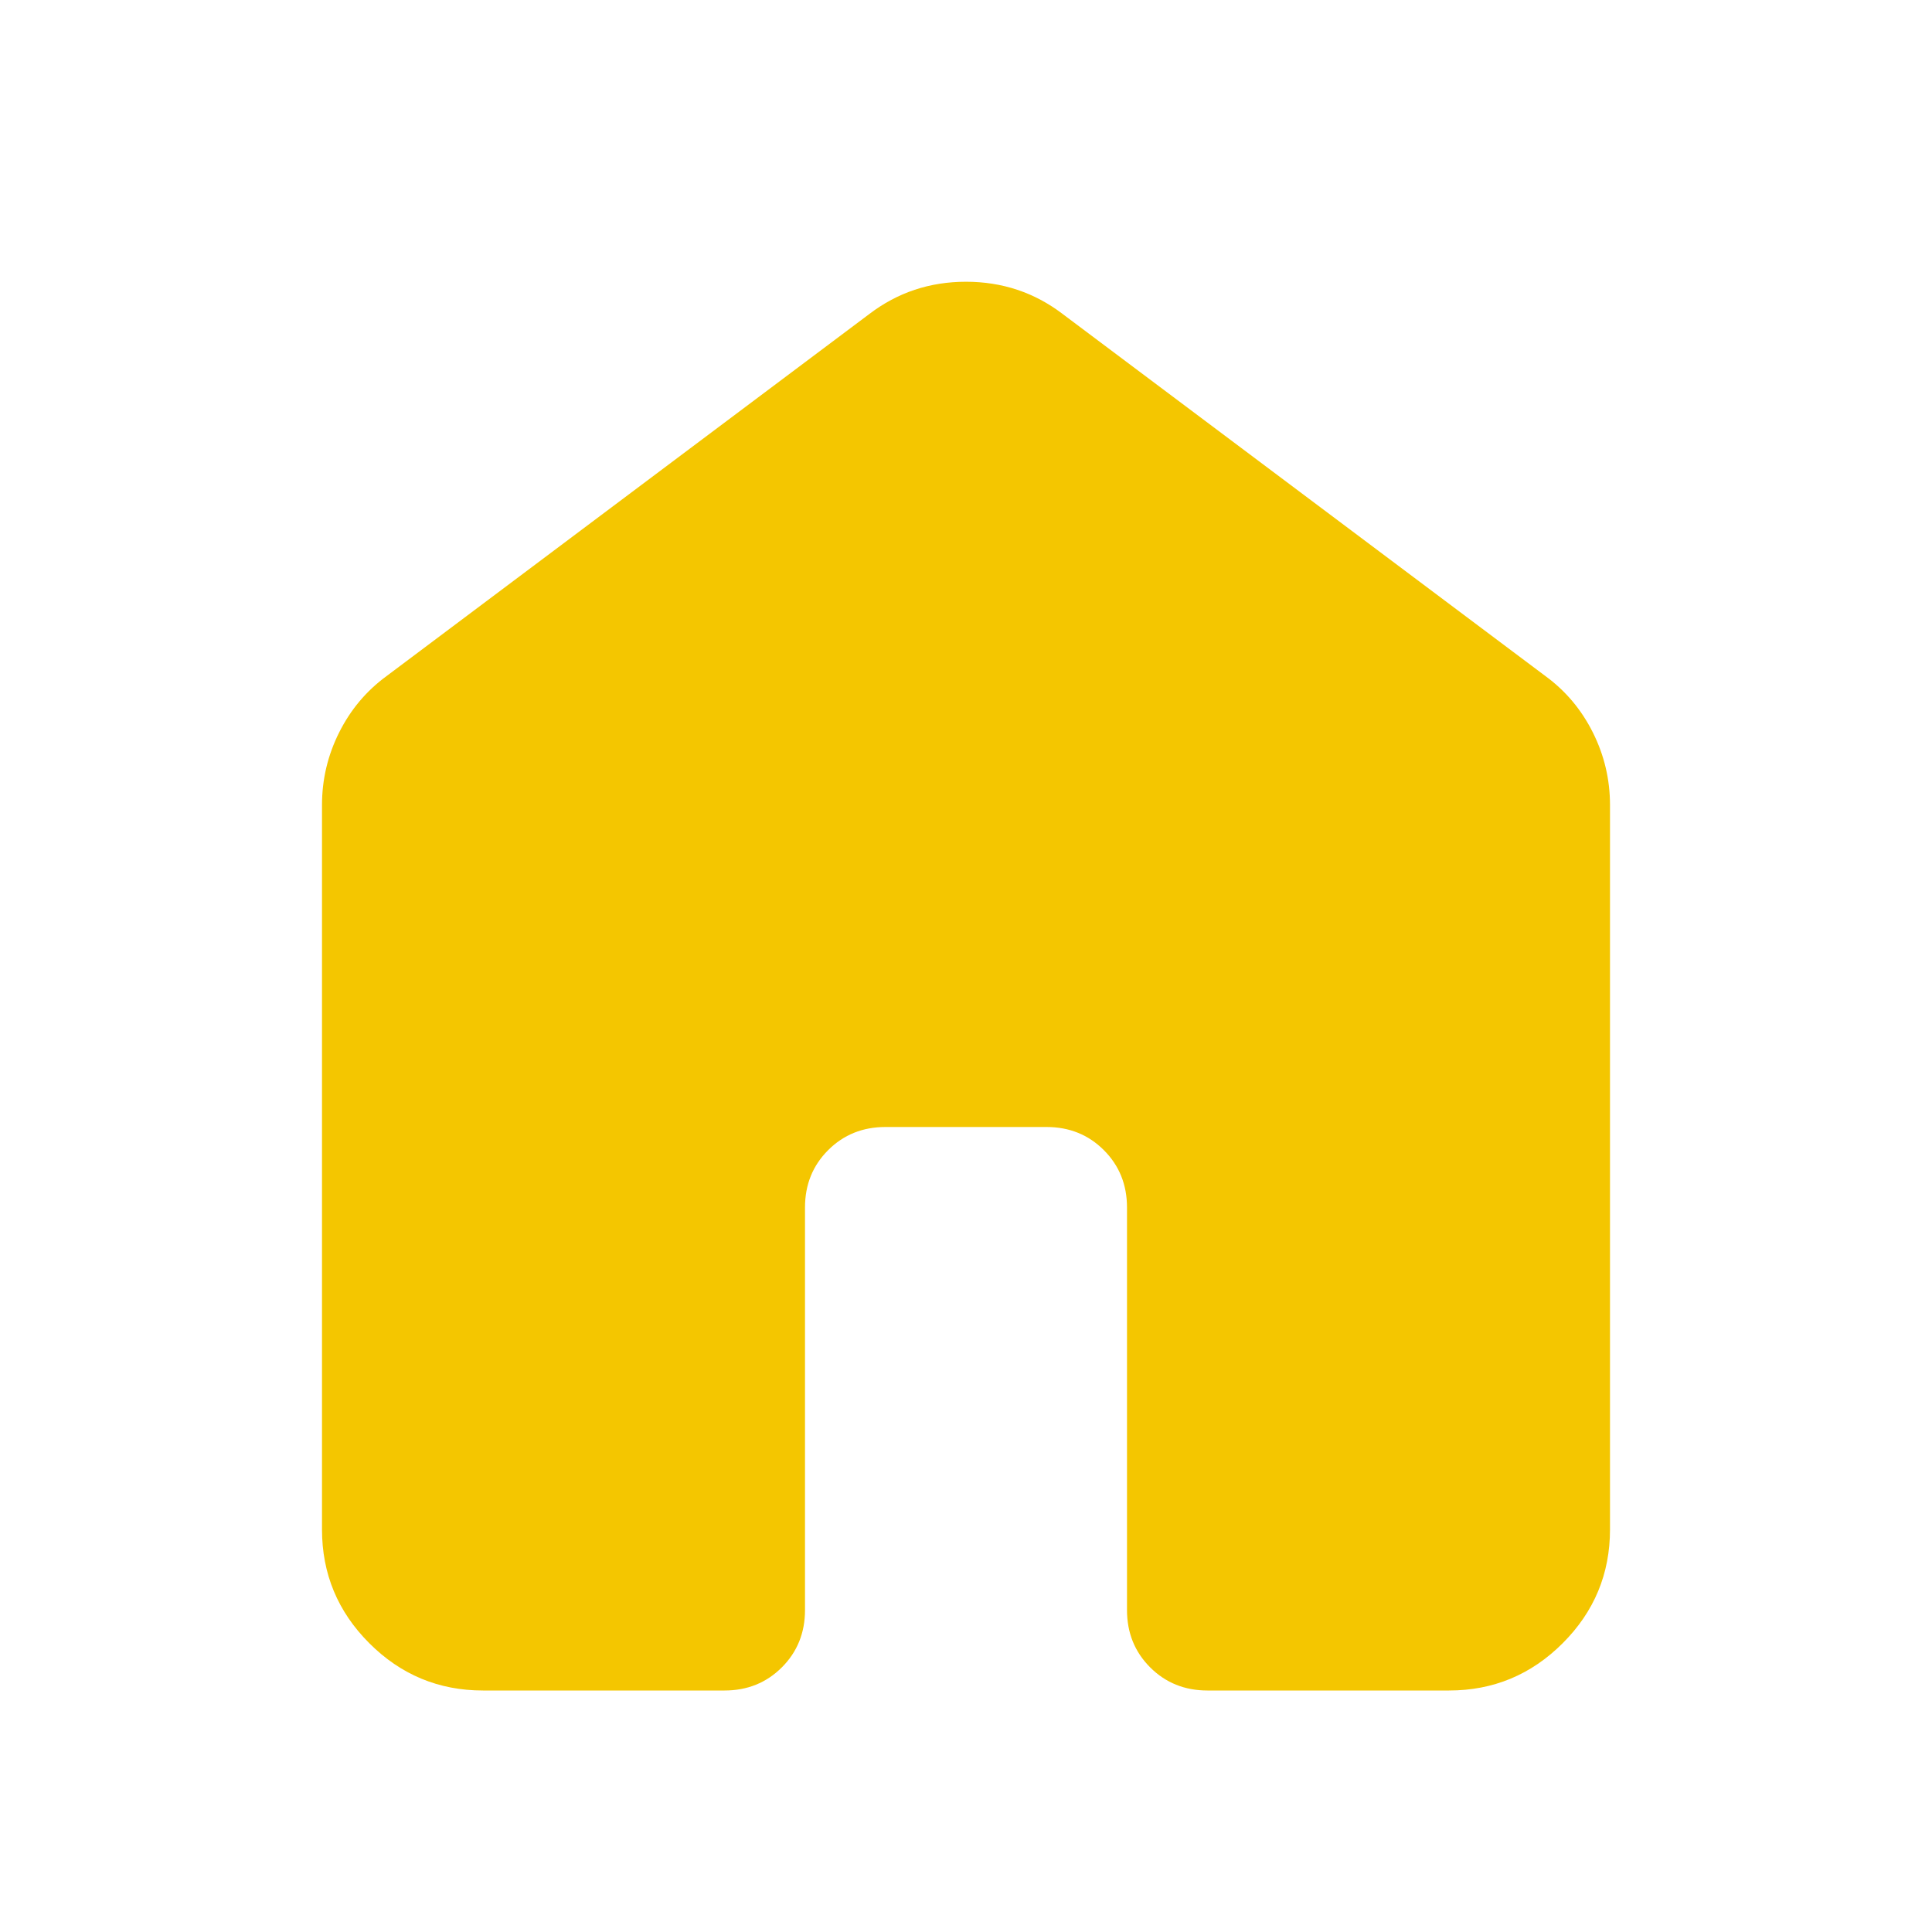
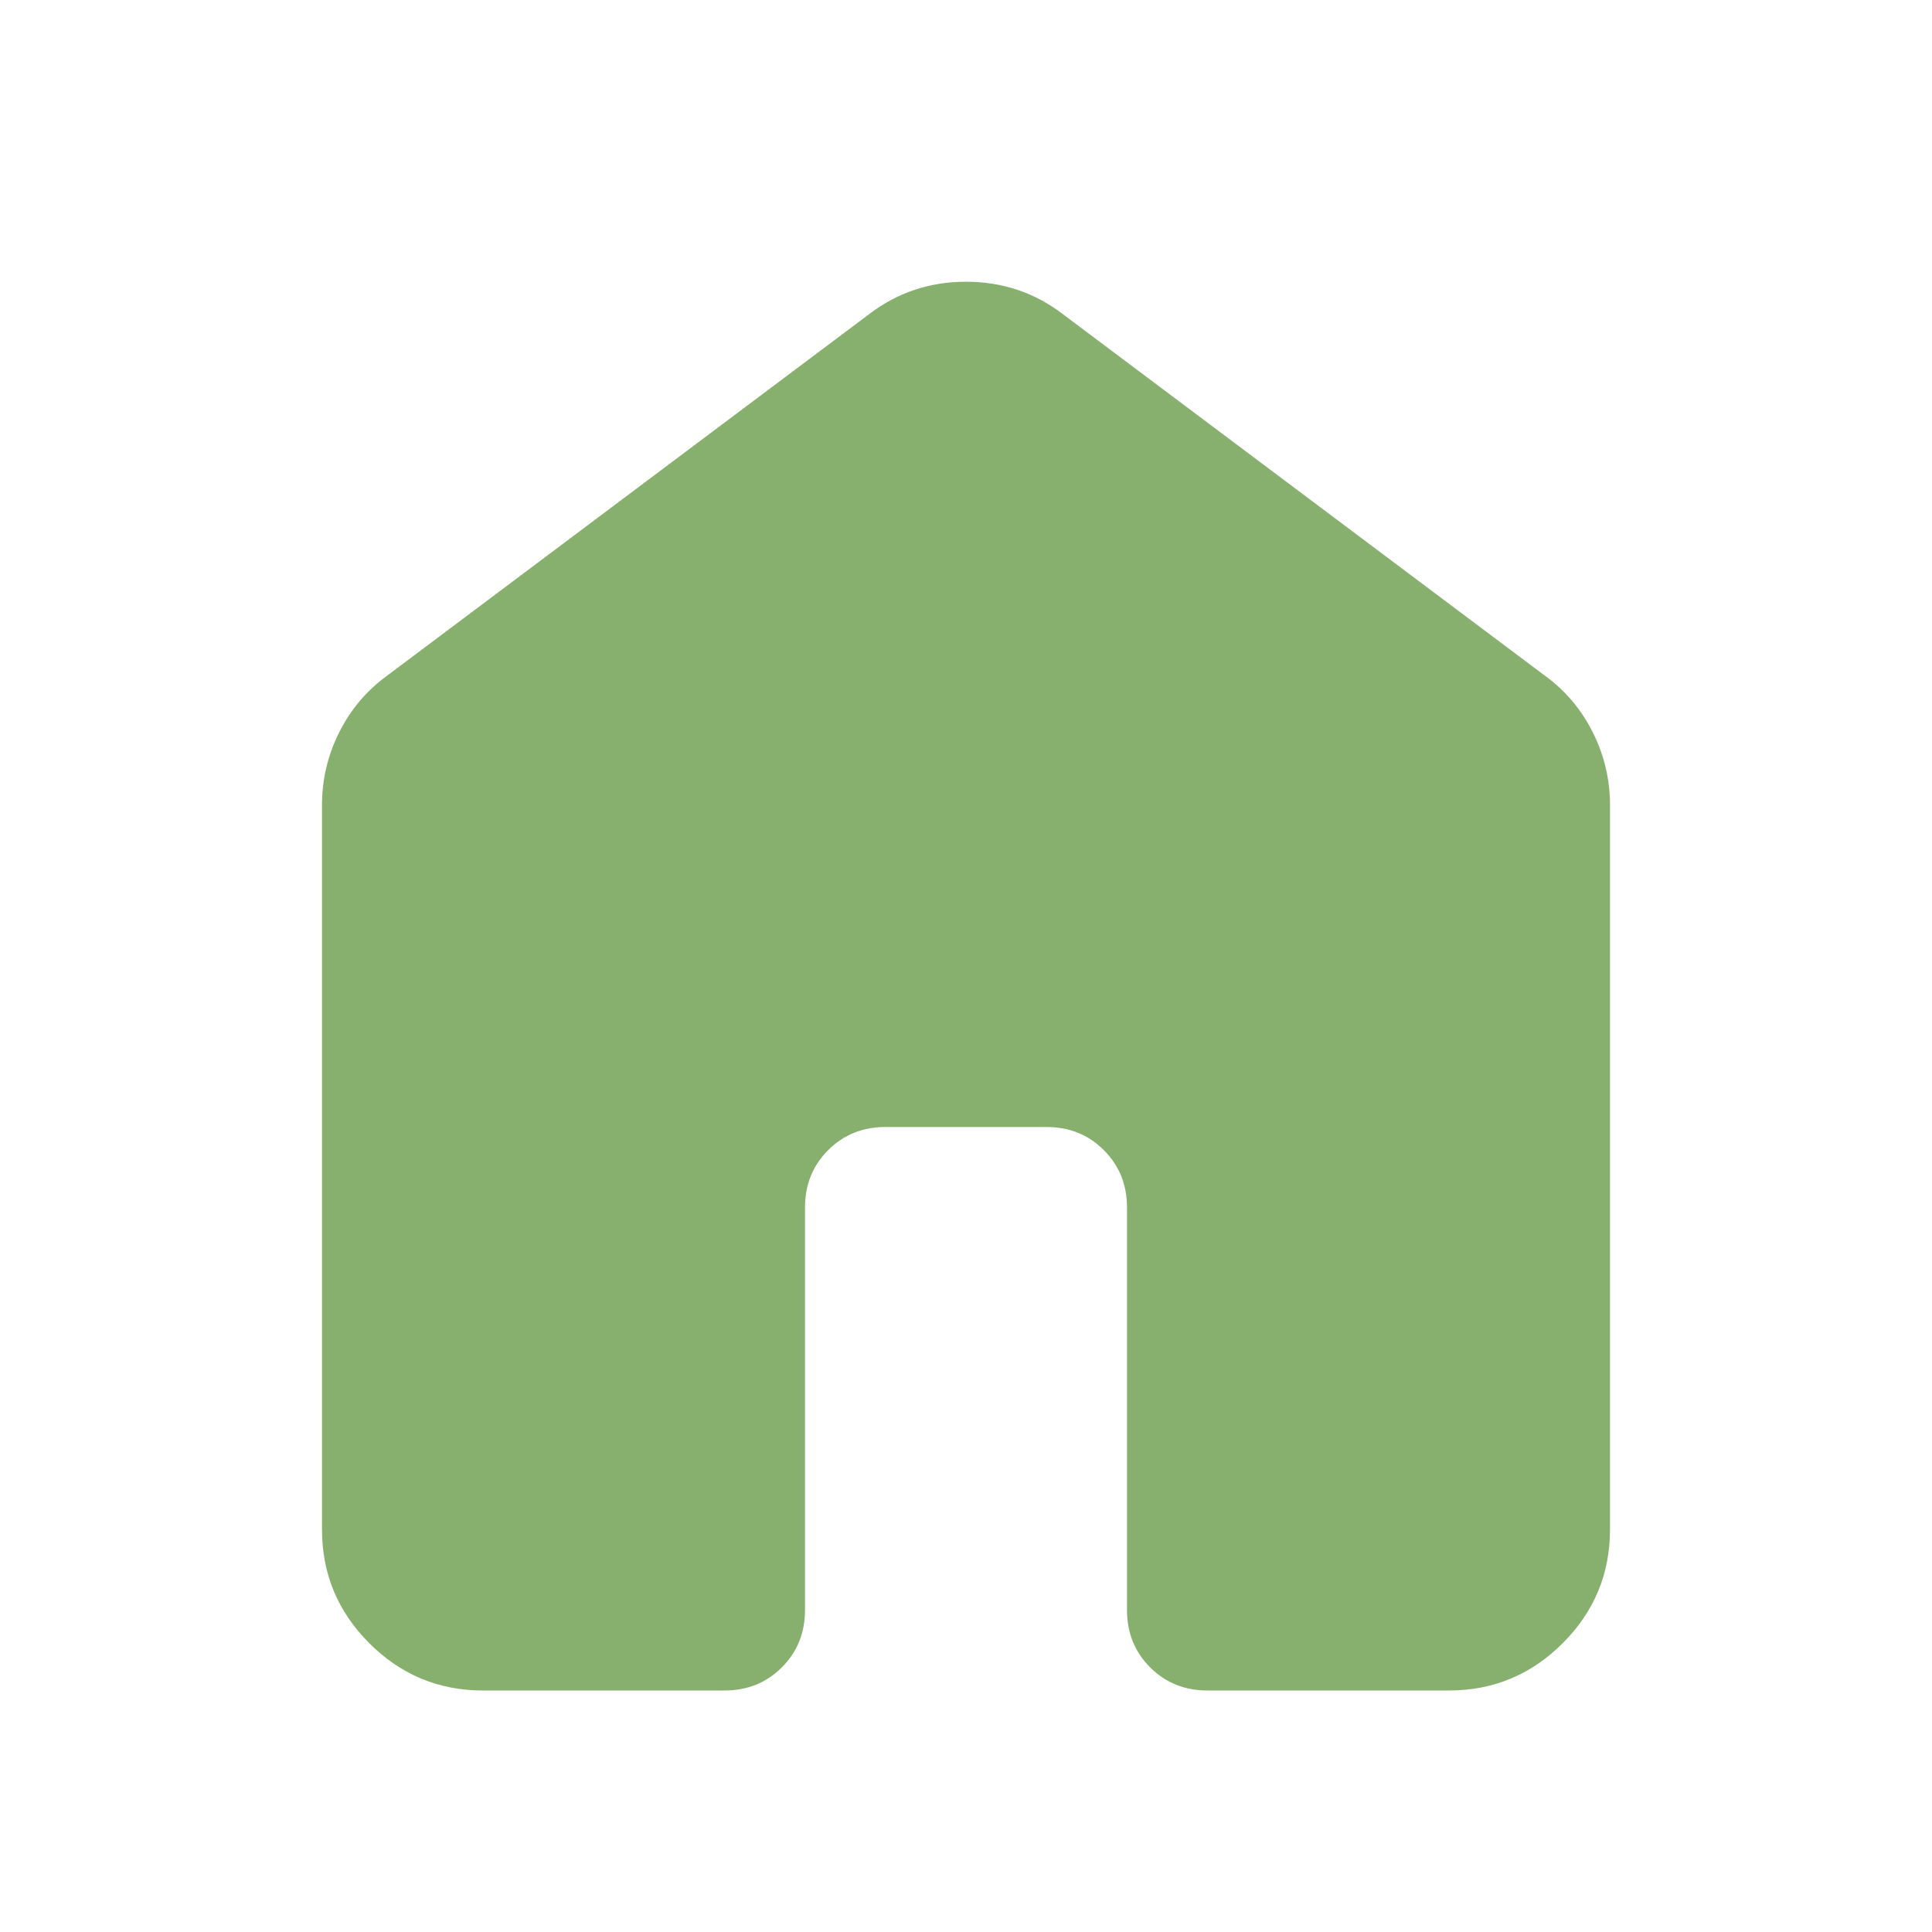
- <svg xmlns="http://www.w3.org/2000/svg" height="24px" viewBox="0 -960 960 960" width="24px" fill="#F4C600">
+ <svg xmlns="http://www.w3.org/2000/svg" height="24px" viewBox="0 -960 960 960" width="24px" fill="#2d750391">
  <path d="M160-200v-360q0-19 8.5-36t23.5-28l240-180q21-16 48-16t48 16l240 180q15 11 23.5 28t8.5 36v360q0 33-23.5 56.5T720-120H600q-17 0-28.5-11.5T560-160v-200q0-17-11.5-28.5T520-400h-80q-17 0-28.5 11.5T400-360v200q0 17-11.5 28.5T360-120H240q-33 0-56.5-23.5T160-200Z" />
</svg>
